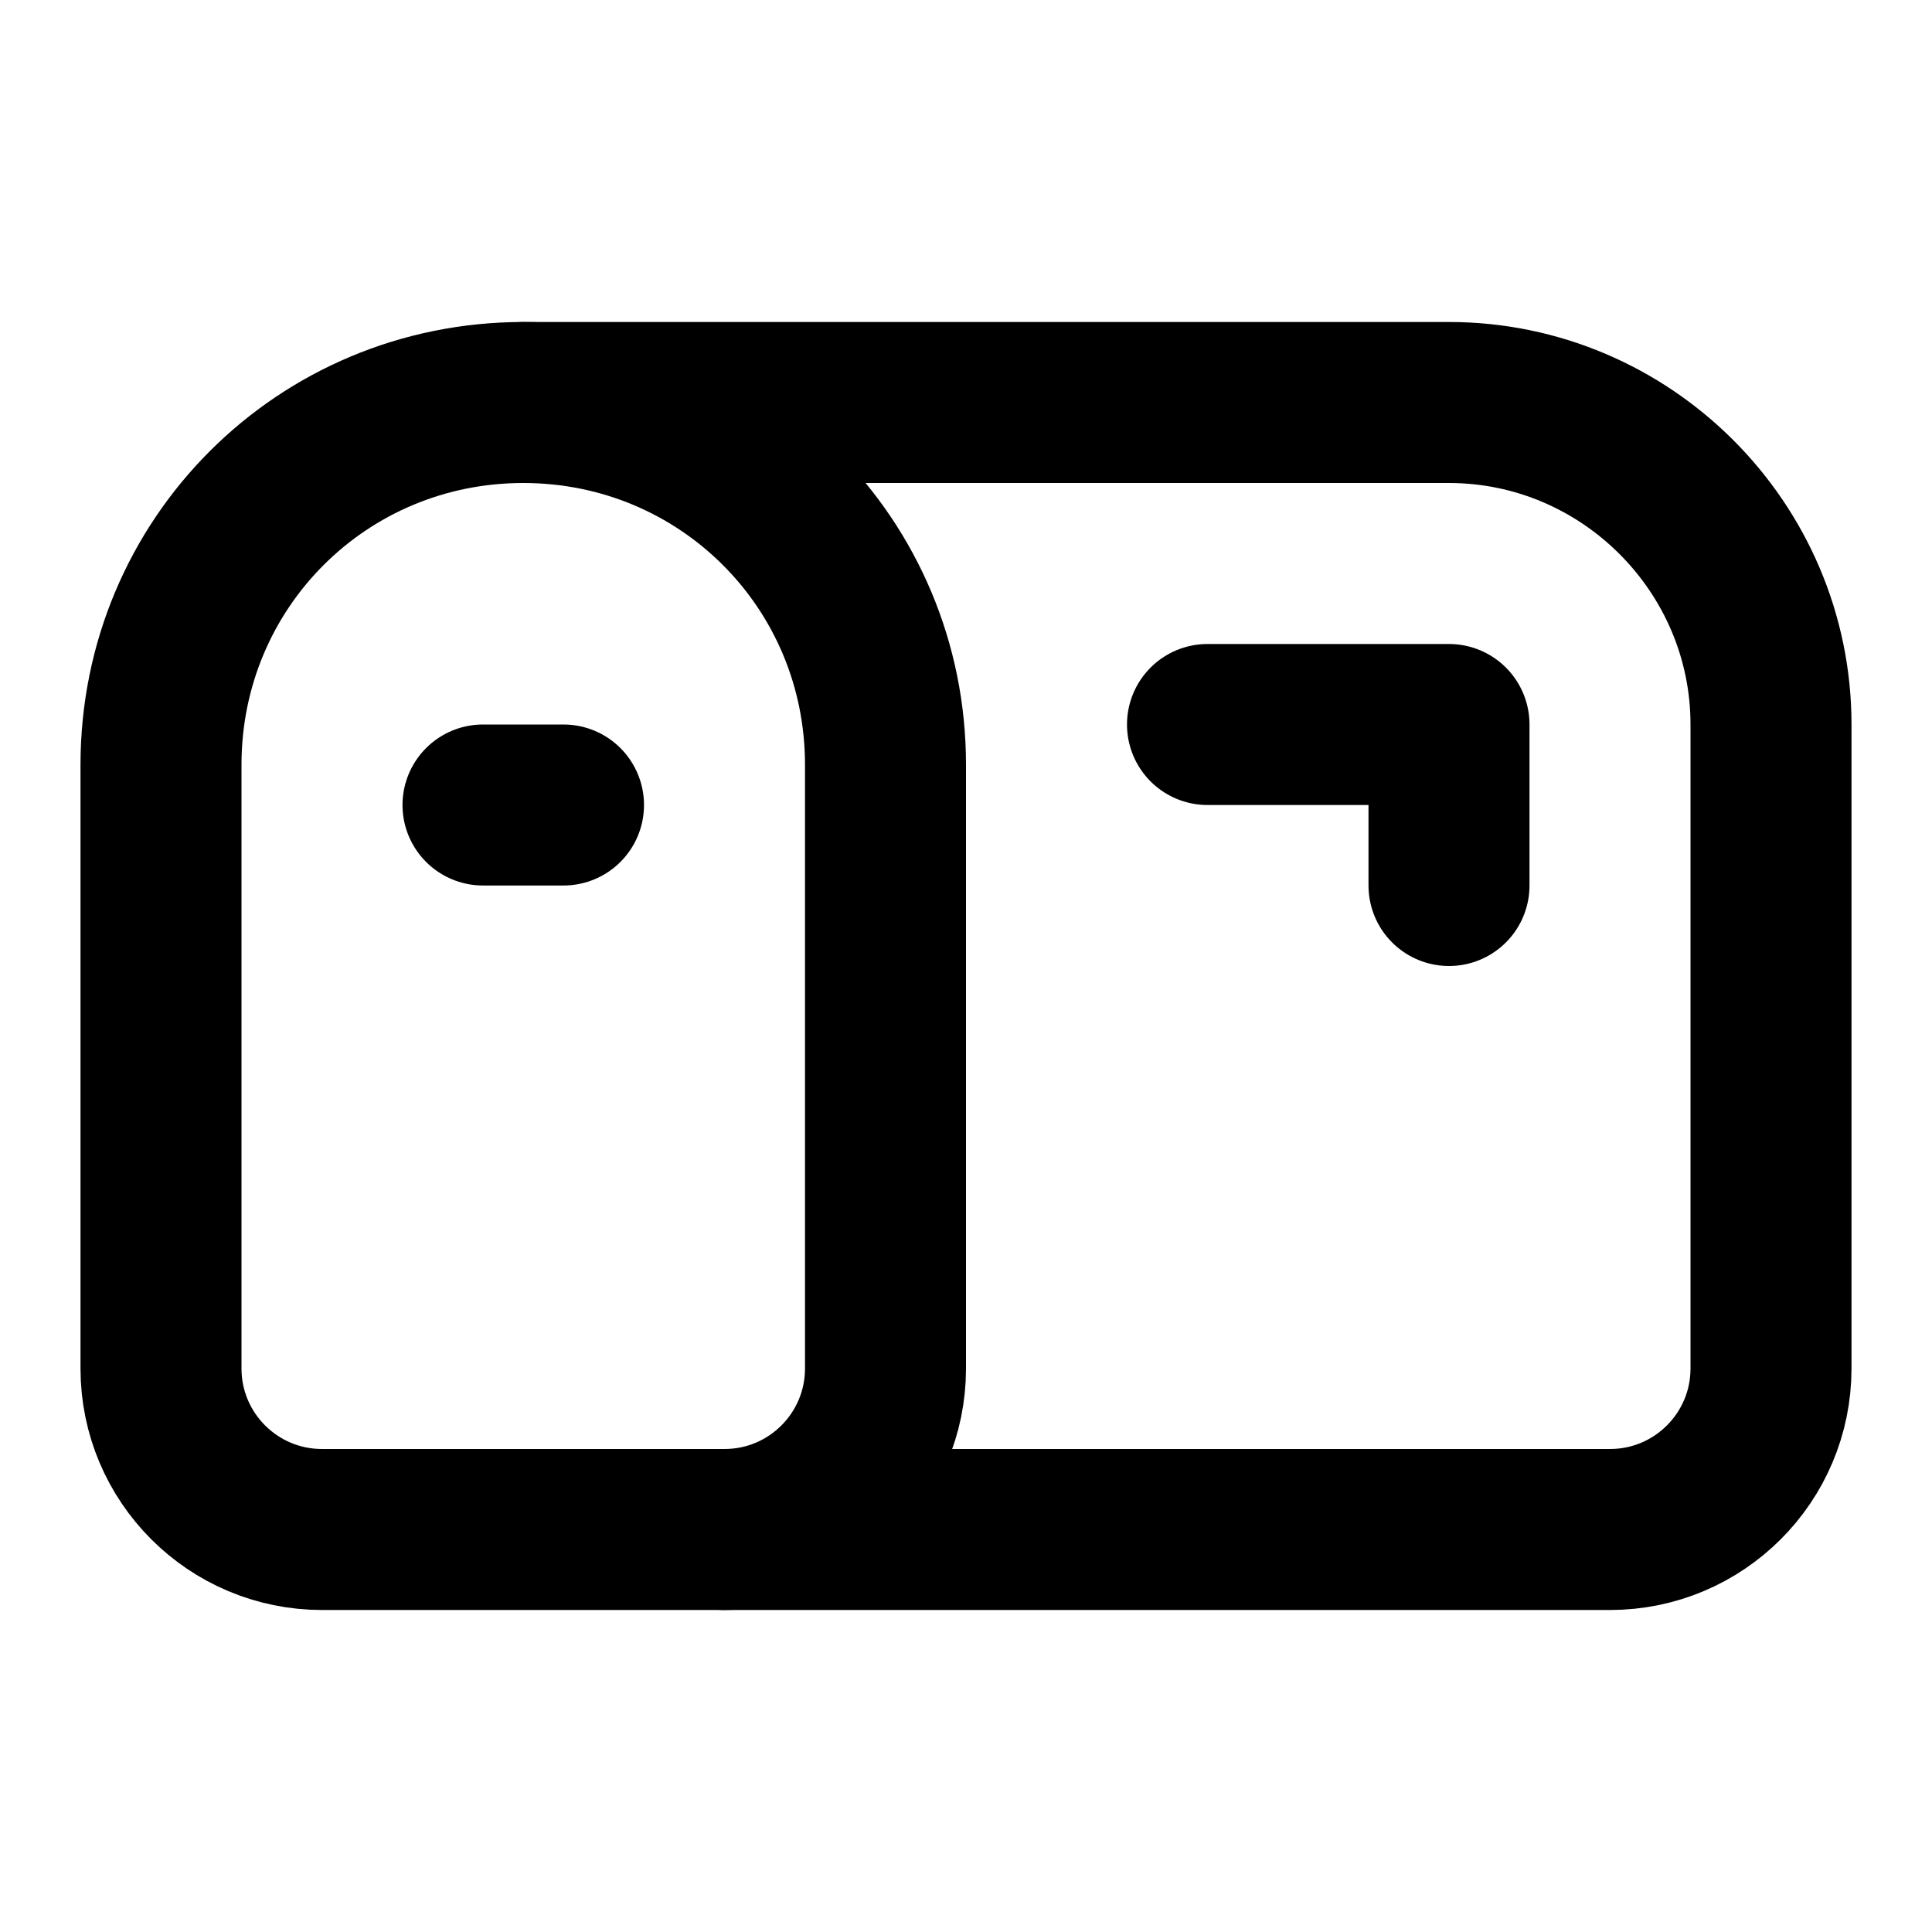
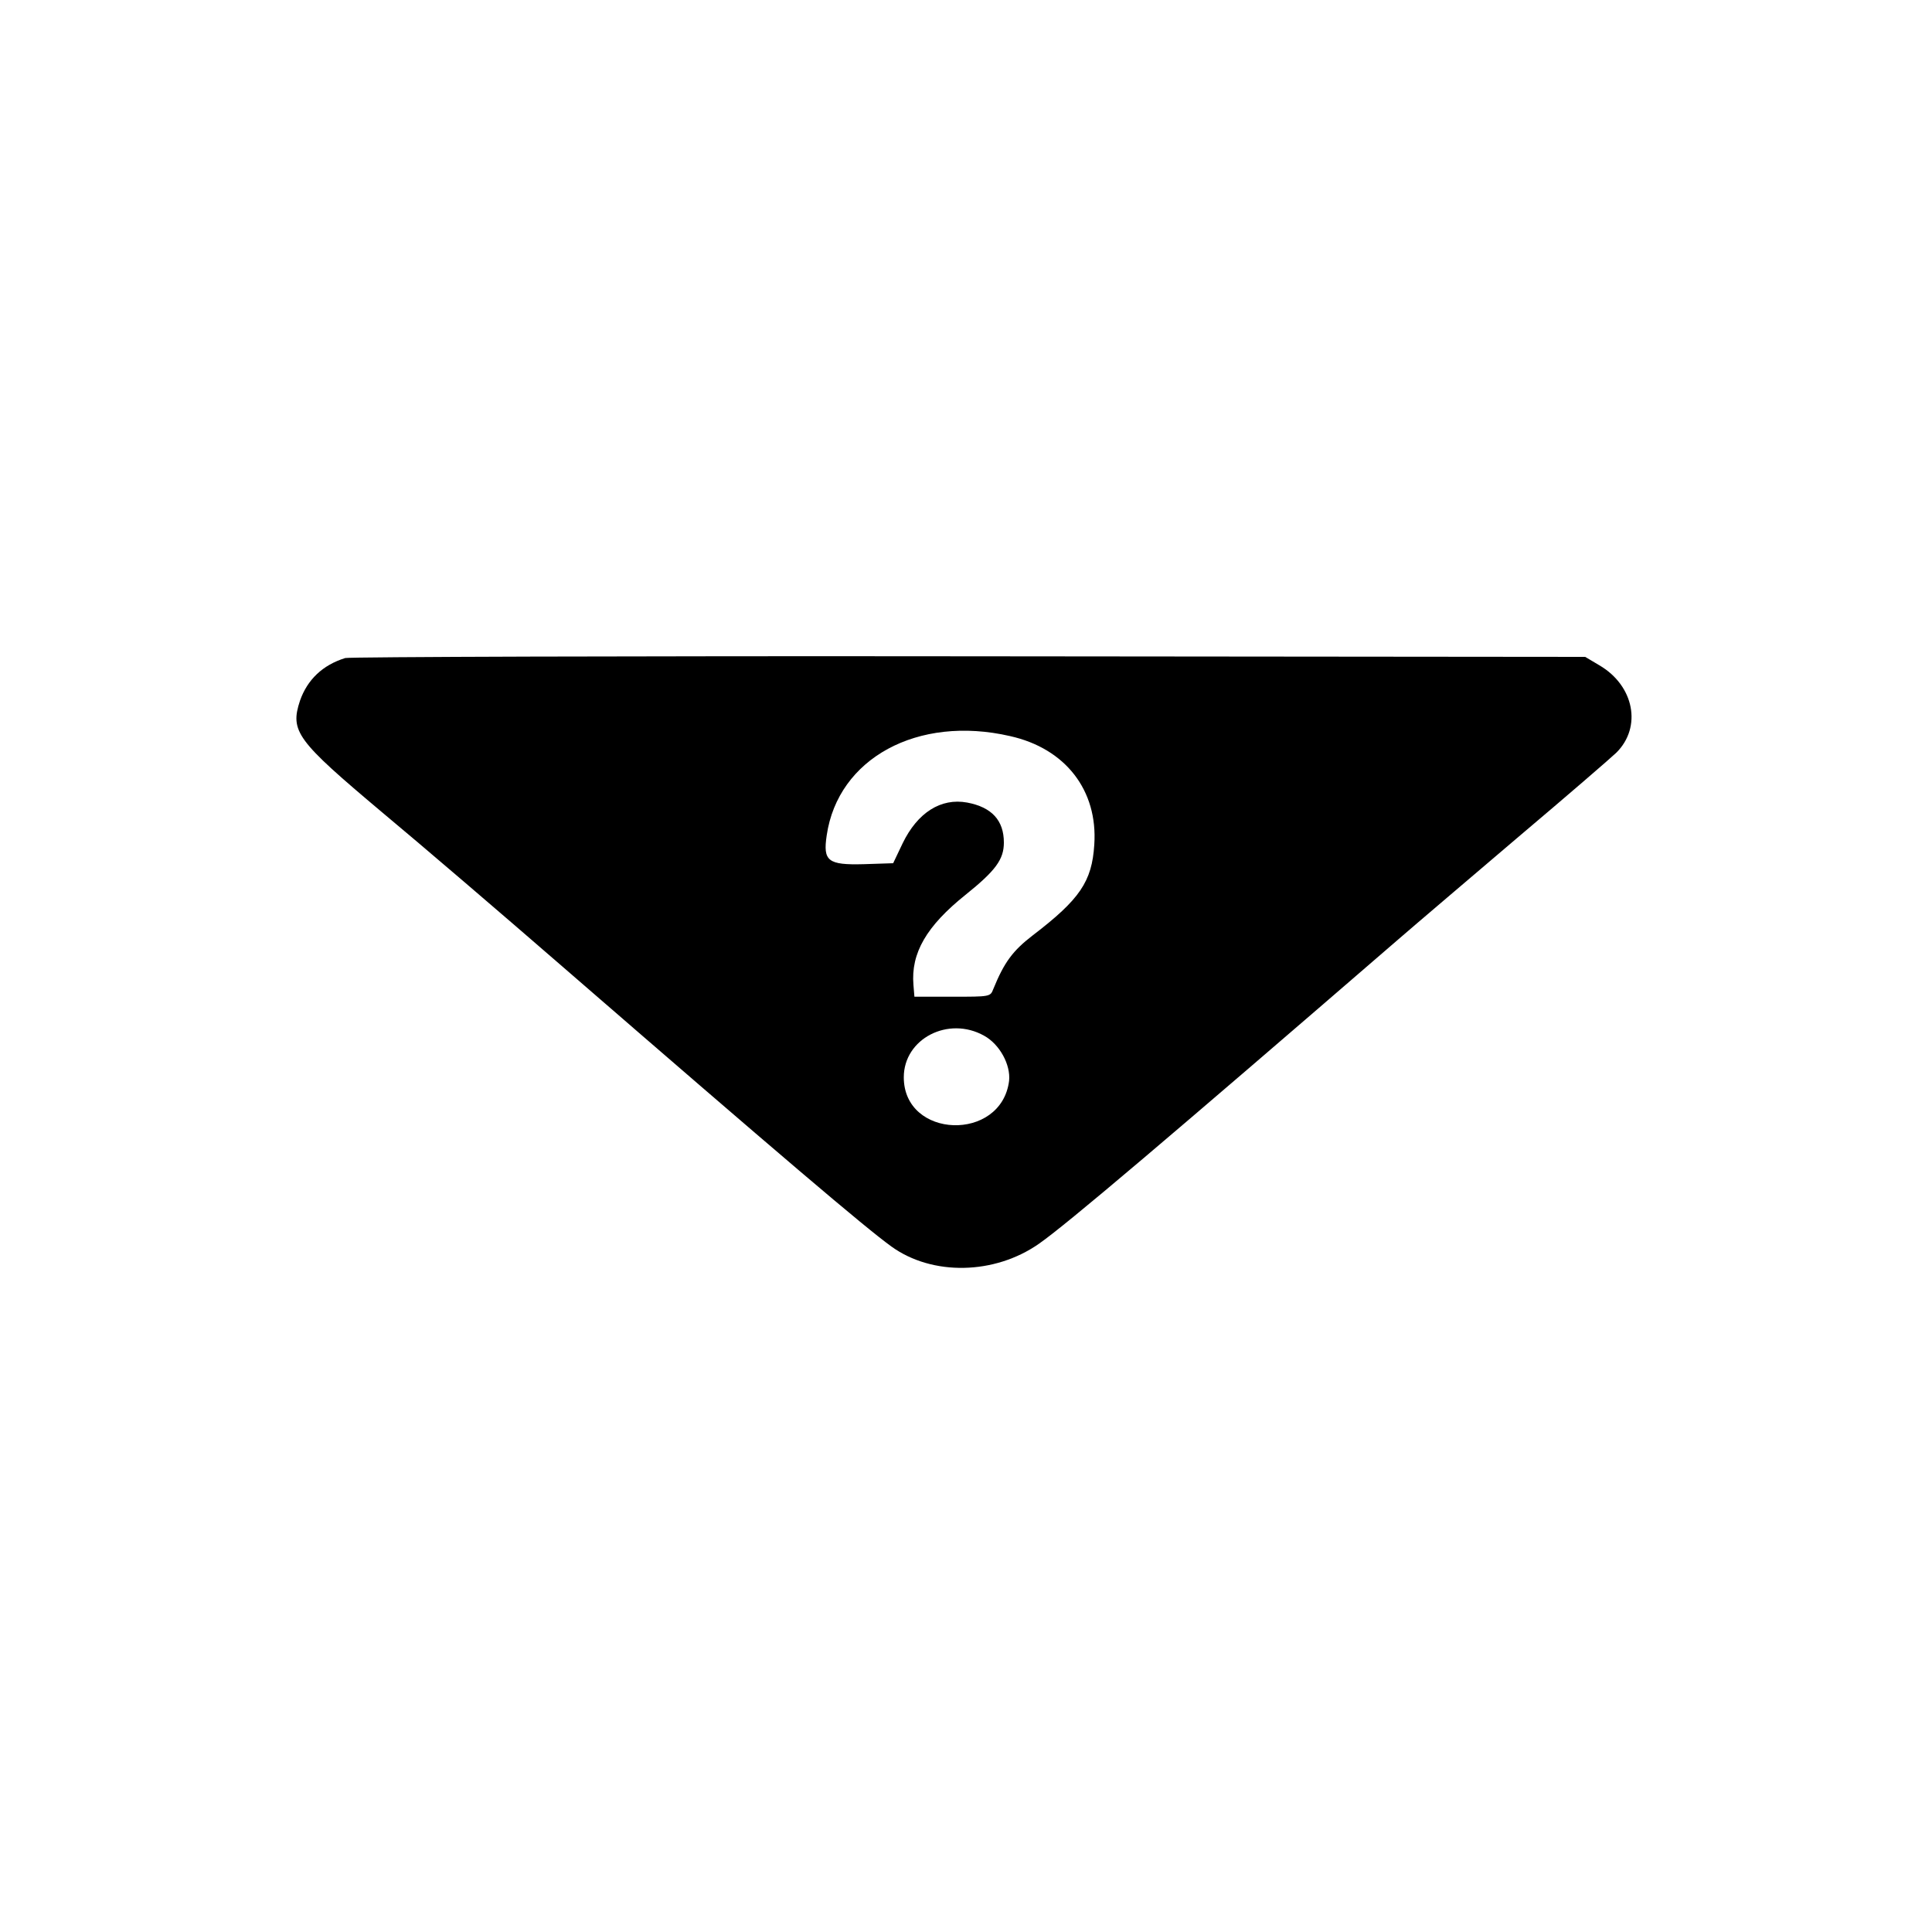
- <svg xmlns="http://www.w3.org/2000/svg" class="lucide lucide-mailbox" width="24" height="24" viewBox="0 0 24 24" fill="none" stroke="currentColor" stroke-width="2" stroke-linecap="round" stroke-linejoin="round">
-   <path d="M22 17a2 2 0 0 1-2 2H4a2 2 0 0 1-2-2V9.5C2 7 4 5 6.5 5H18c2.2 0 4 1.8 4 4v8Z" />
-   <polyline points="15,9 18,9 18,11" />
-   <path d="M6.5 5C9 5 11 7 11 9.5V17a2 2 0 0 1-2 2" />
-   <line x1="6" x2="7" y1="10" y2="10" />
+ <svg xmlns="http://www.w3.org/2000/svg" viewBox="0 0 100 100">
+   <path fill="currentColor" d="M17.87,34.06 C16.70,34.42 15.91,35.18 15.53,36.26 C15.00,37.86 15.35,38.32 19.76,42.03 C21.79,43.72 25.98,47.31 29.09,50.01 C40.45,59.86 44.77,63.53 46.14,64.52 C48.26,66.05 51.48,65.98 53.77,64.38 C55.17,63.41 60.60,58.80 72.39,48.61 C73.30,47.82 76.09,45.45 78.59,43.32 C81.10,41.20 83.38,39.23 83.66,38.96 C85.00,37.63 84.58,35.49 82.79,34.44 L82.05,34.00 L50.16,33.97 C32.63,33.95 18.09,34.00 17.87,34.06 Z M52.28,38.10 C55.15,38.74 56.83,40.91 56.64,43.72 C56.52,45.63 55.89,46.55 53.46,48.41 C52.42,49.21 51.98,49.80 51.41,51.20 C51.26,51.59 51.24,51.59 49.29,51.59 L47.33,51.59 L47.28,50.98 C47.14,49.33 47.96,47.93 49.97,46.32 C51.54,45.06 51.96,44.48 51.96,43.61 C51.96,42.47 51.34,41.78 50.06,41.54 C48.70,41.29 47.49,42.06 46.72,43.65 L46.23,44.68 L44.71,44.73 C42.85,44.78 42.59,44.57 42.79,43.24 C43.37,39.25 47.50,37.00 52.28,38.10 Z M50.94,53.61 C51.74,54.05 52.32,55.11 52.23,55.95 C51.82,59.12 46.78,58.95 46.78,55.76 C46.78,53.76 49.09,52.57 50.94,53.61 Z" />
</svg>
